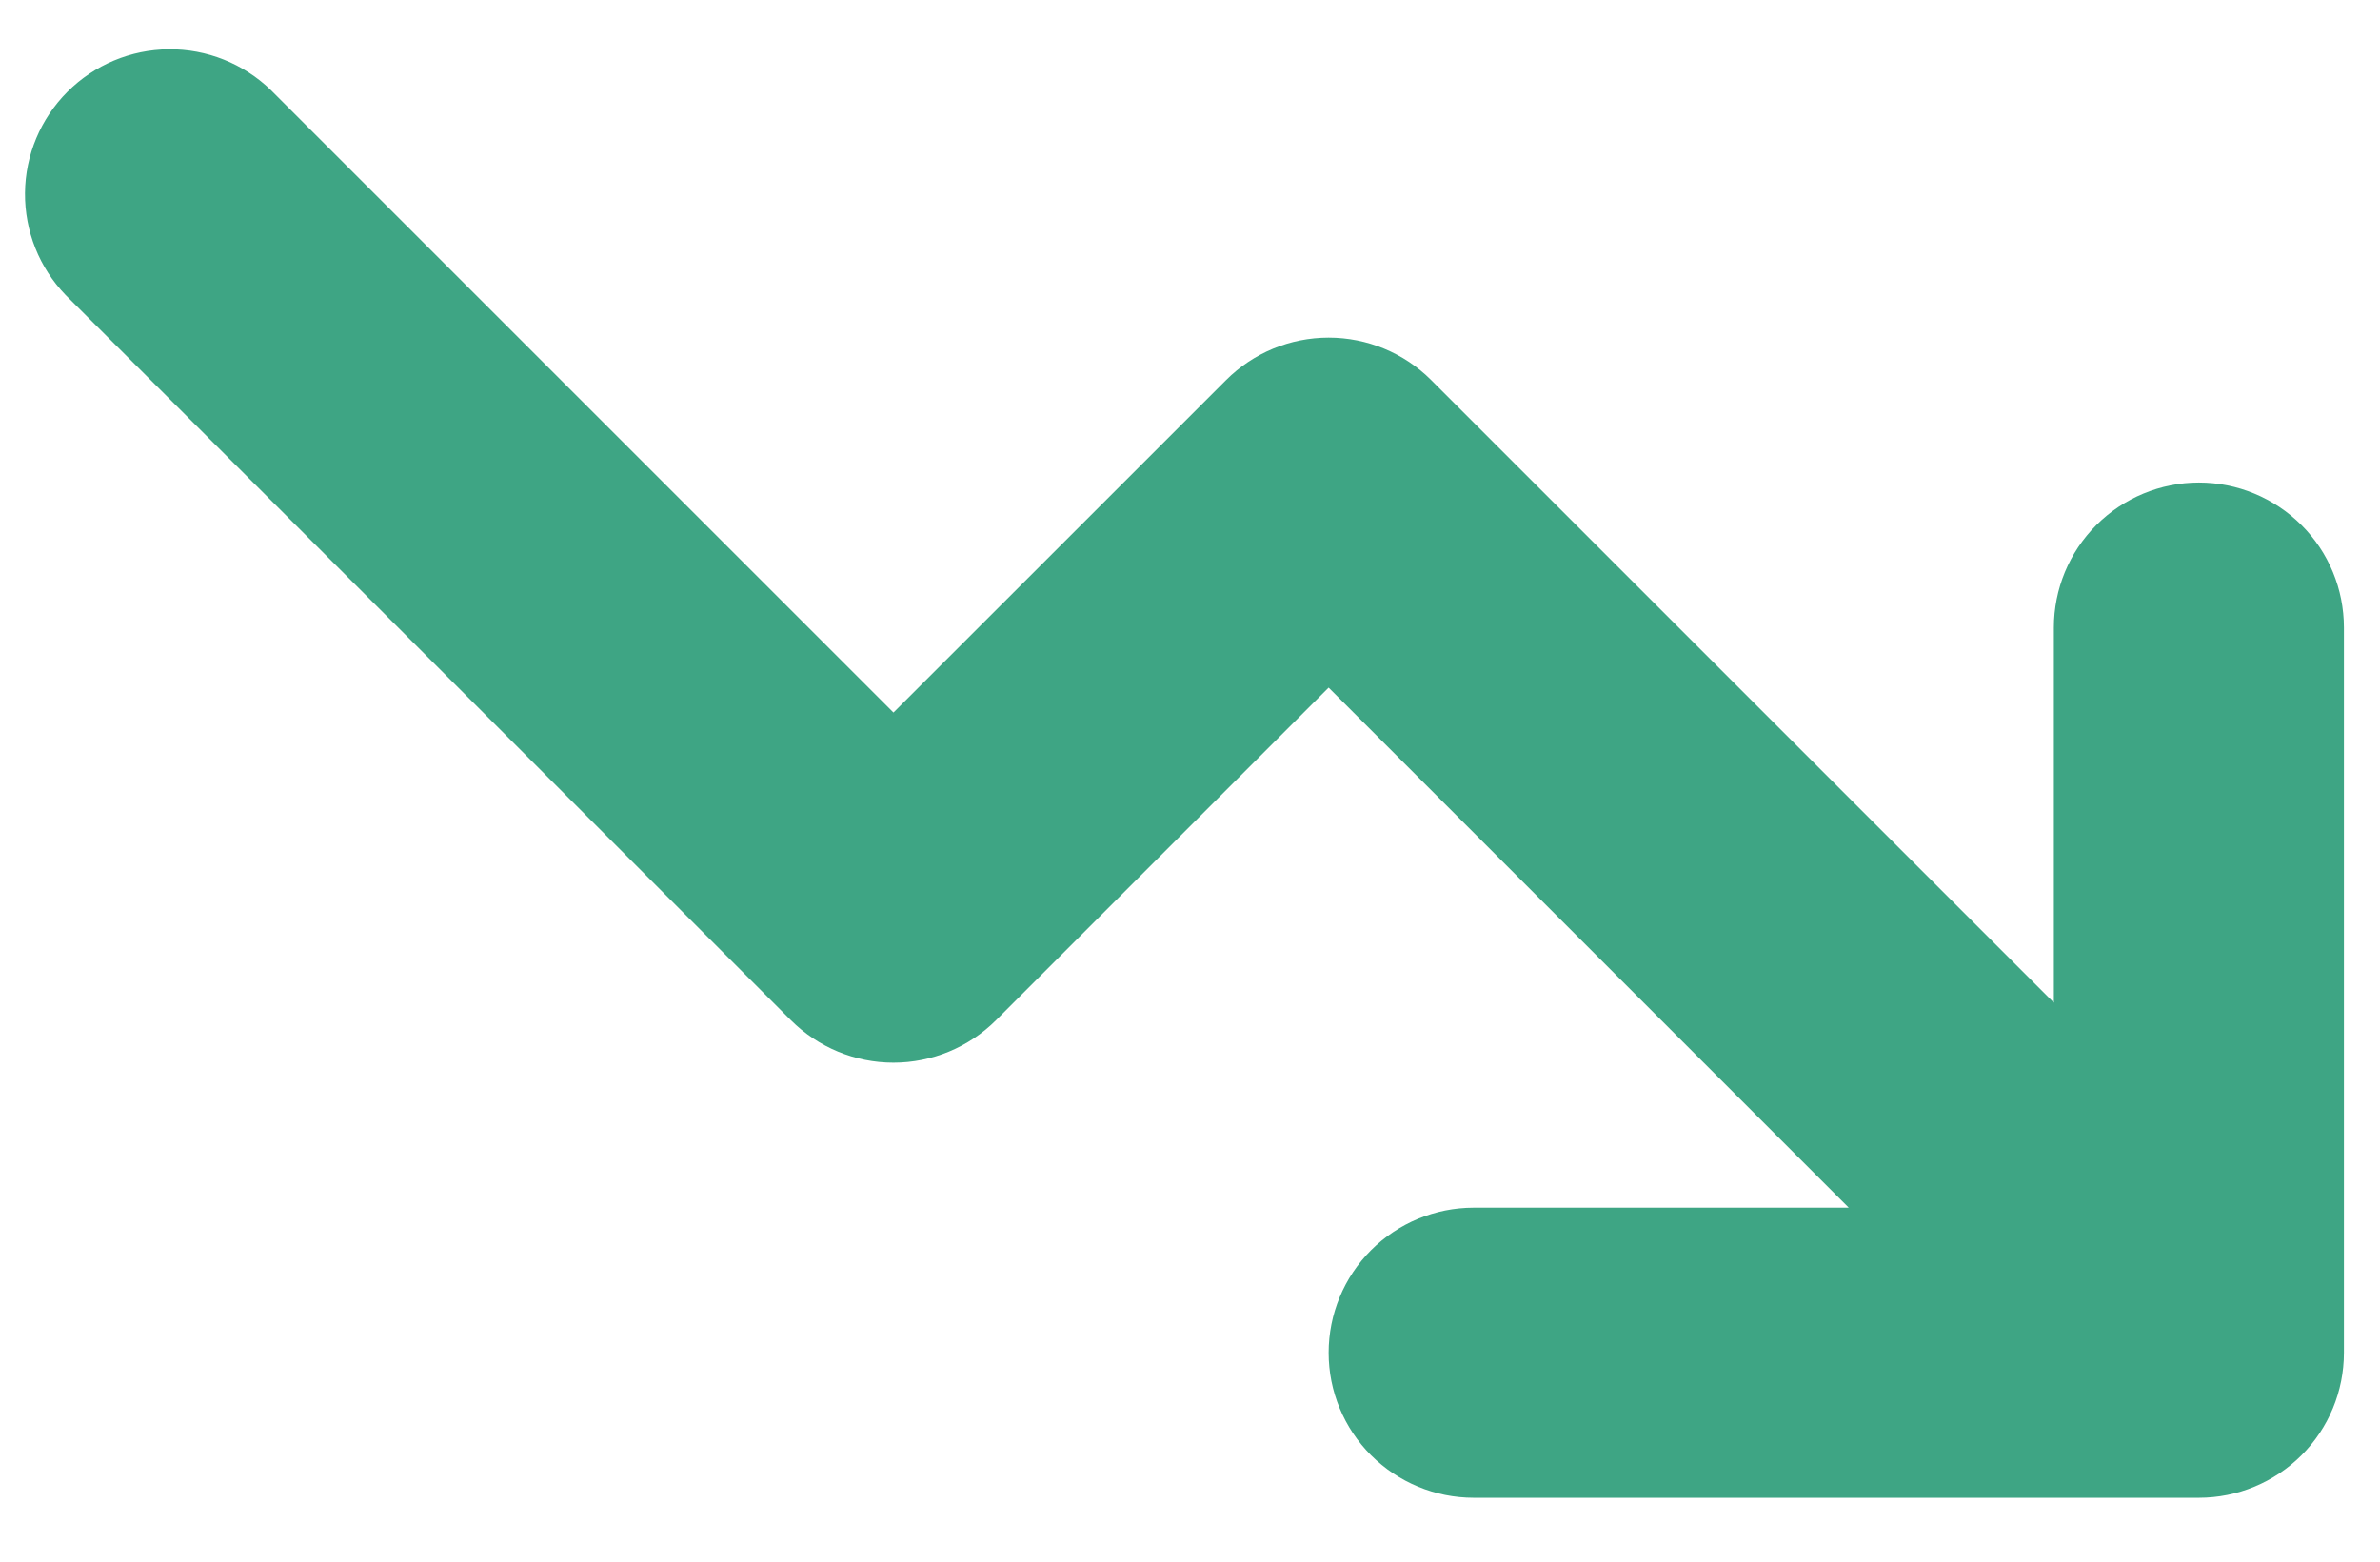
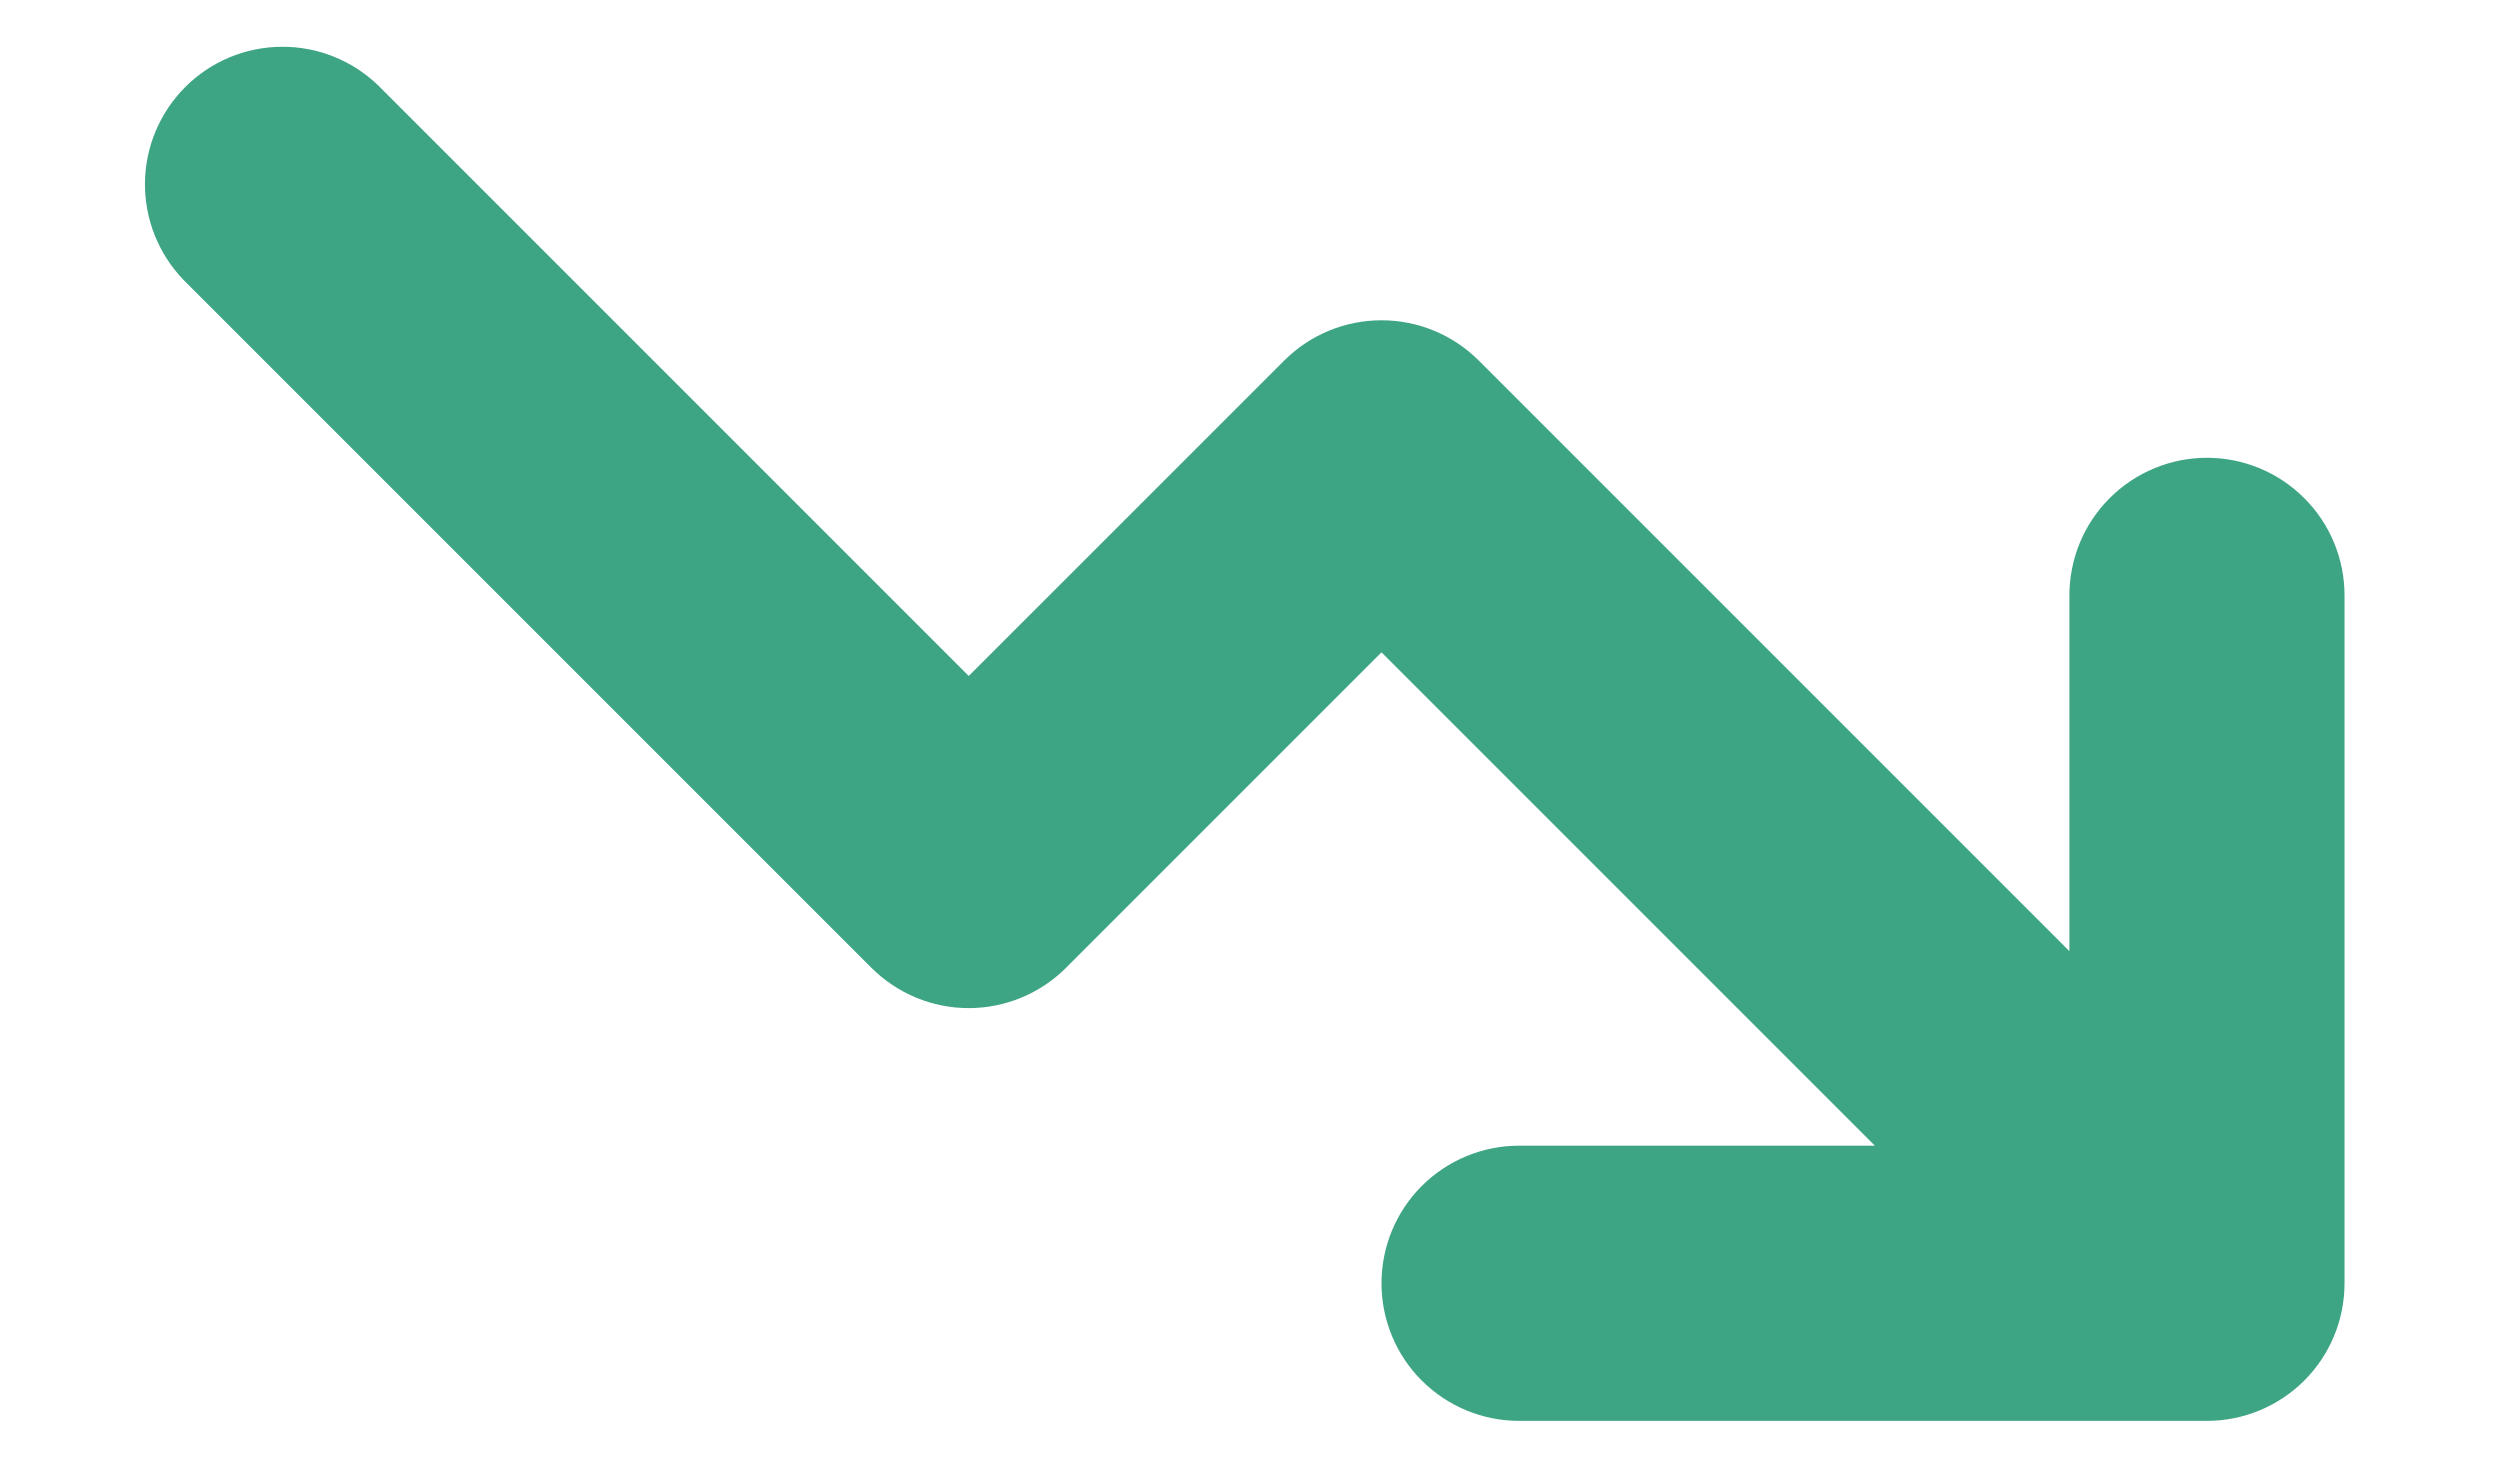
- <svg xmlns="http://www.w3.org/2000/svg" width="32" height="21" viewBox="0 0 32 21" fill="none">
+ <svg xmlns="http://www.w3.org/2000/svg" width="27" height="16" viewBox="0 0 32 21" fill="none">
  <path fill-rule="evenodd" clip-rule="evenodd" d="M19.814 16.24C19.297 16.24 18.801 16.446 18.435 16.811C18.069 17.177 17.864 17.673 17.864 18.191C17.864 18.708 18.069 19.204 18.435 19.57C18.801 19.935 19.297 20.141 19.814 20.141L29.565 20.141C30.082 20.141 30.578 19.935 30.944 19.57C31.31 19.204 31.515 18.708 31.515 18.191V8.44C31.515 7.922 31.31 7.426 30.944 7.061C30.578 6.695 30.082 6.489 29.565 6.489C29.048 6.489 28.552 6.695 28.186 7.061C27.82 7.426 27.615 7.922 27.615 8.44V13.483L19.243 5.111C18.877 4.745 18.381 4.54 17.864 4.54C17.347 4.54 16.851 4.745 16.485 5.111L12.013 9.582L3.641 1.21C3.273 0.855 2.781 0.658 2.269 0.663C1.758 0.667 1.269 0.872 0.907 1.234C0.546 1.595 0.34 2.085 0.336 2.596C0.332 3.107 0.528 3.6 0.883 3.968L10.634 13.719C11 14.084 11.496 14.29 12.013 14.29C12.53 14.29 13.026 14.084 13.392 13.719L17.864 9.247L24.857 16.24H19.814Z" fill="#3EA584" />
</svg>
